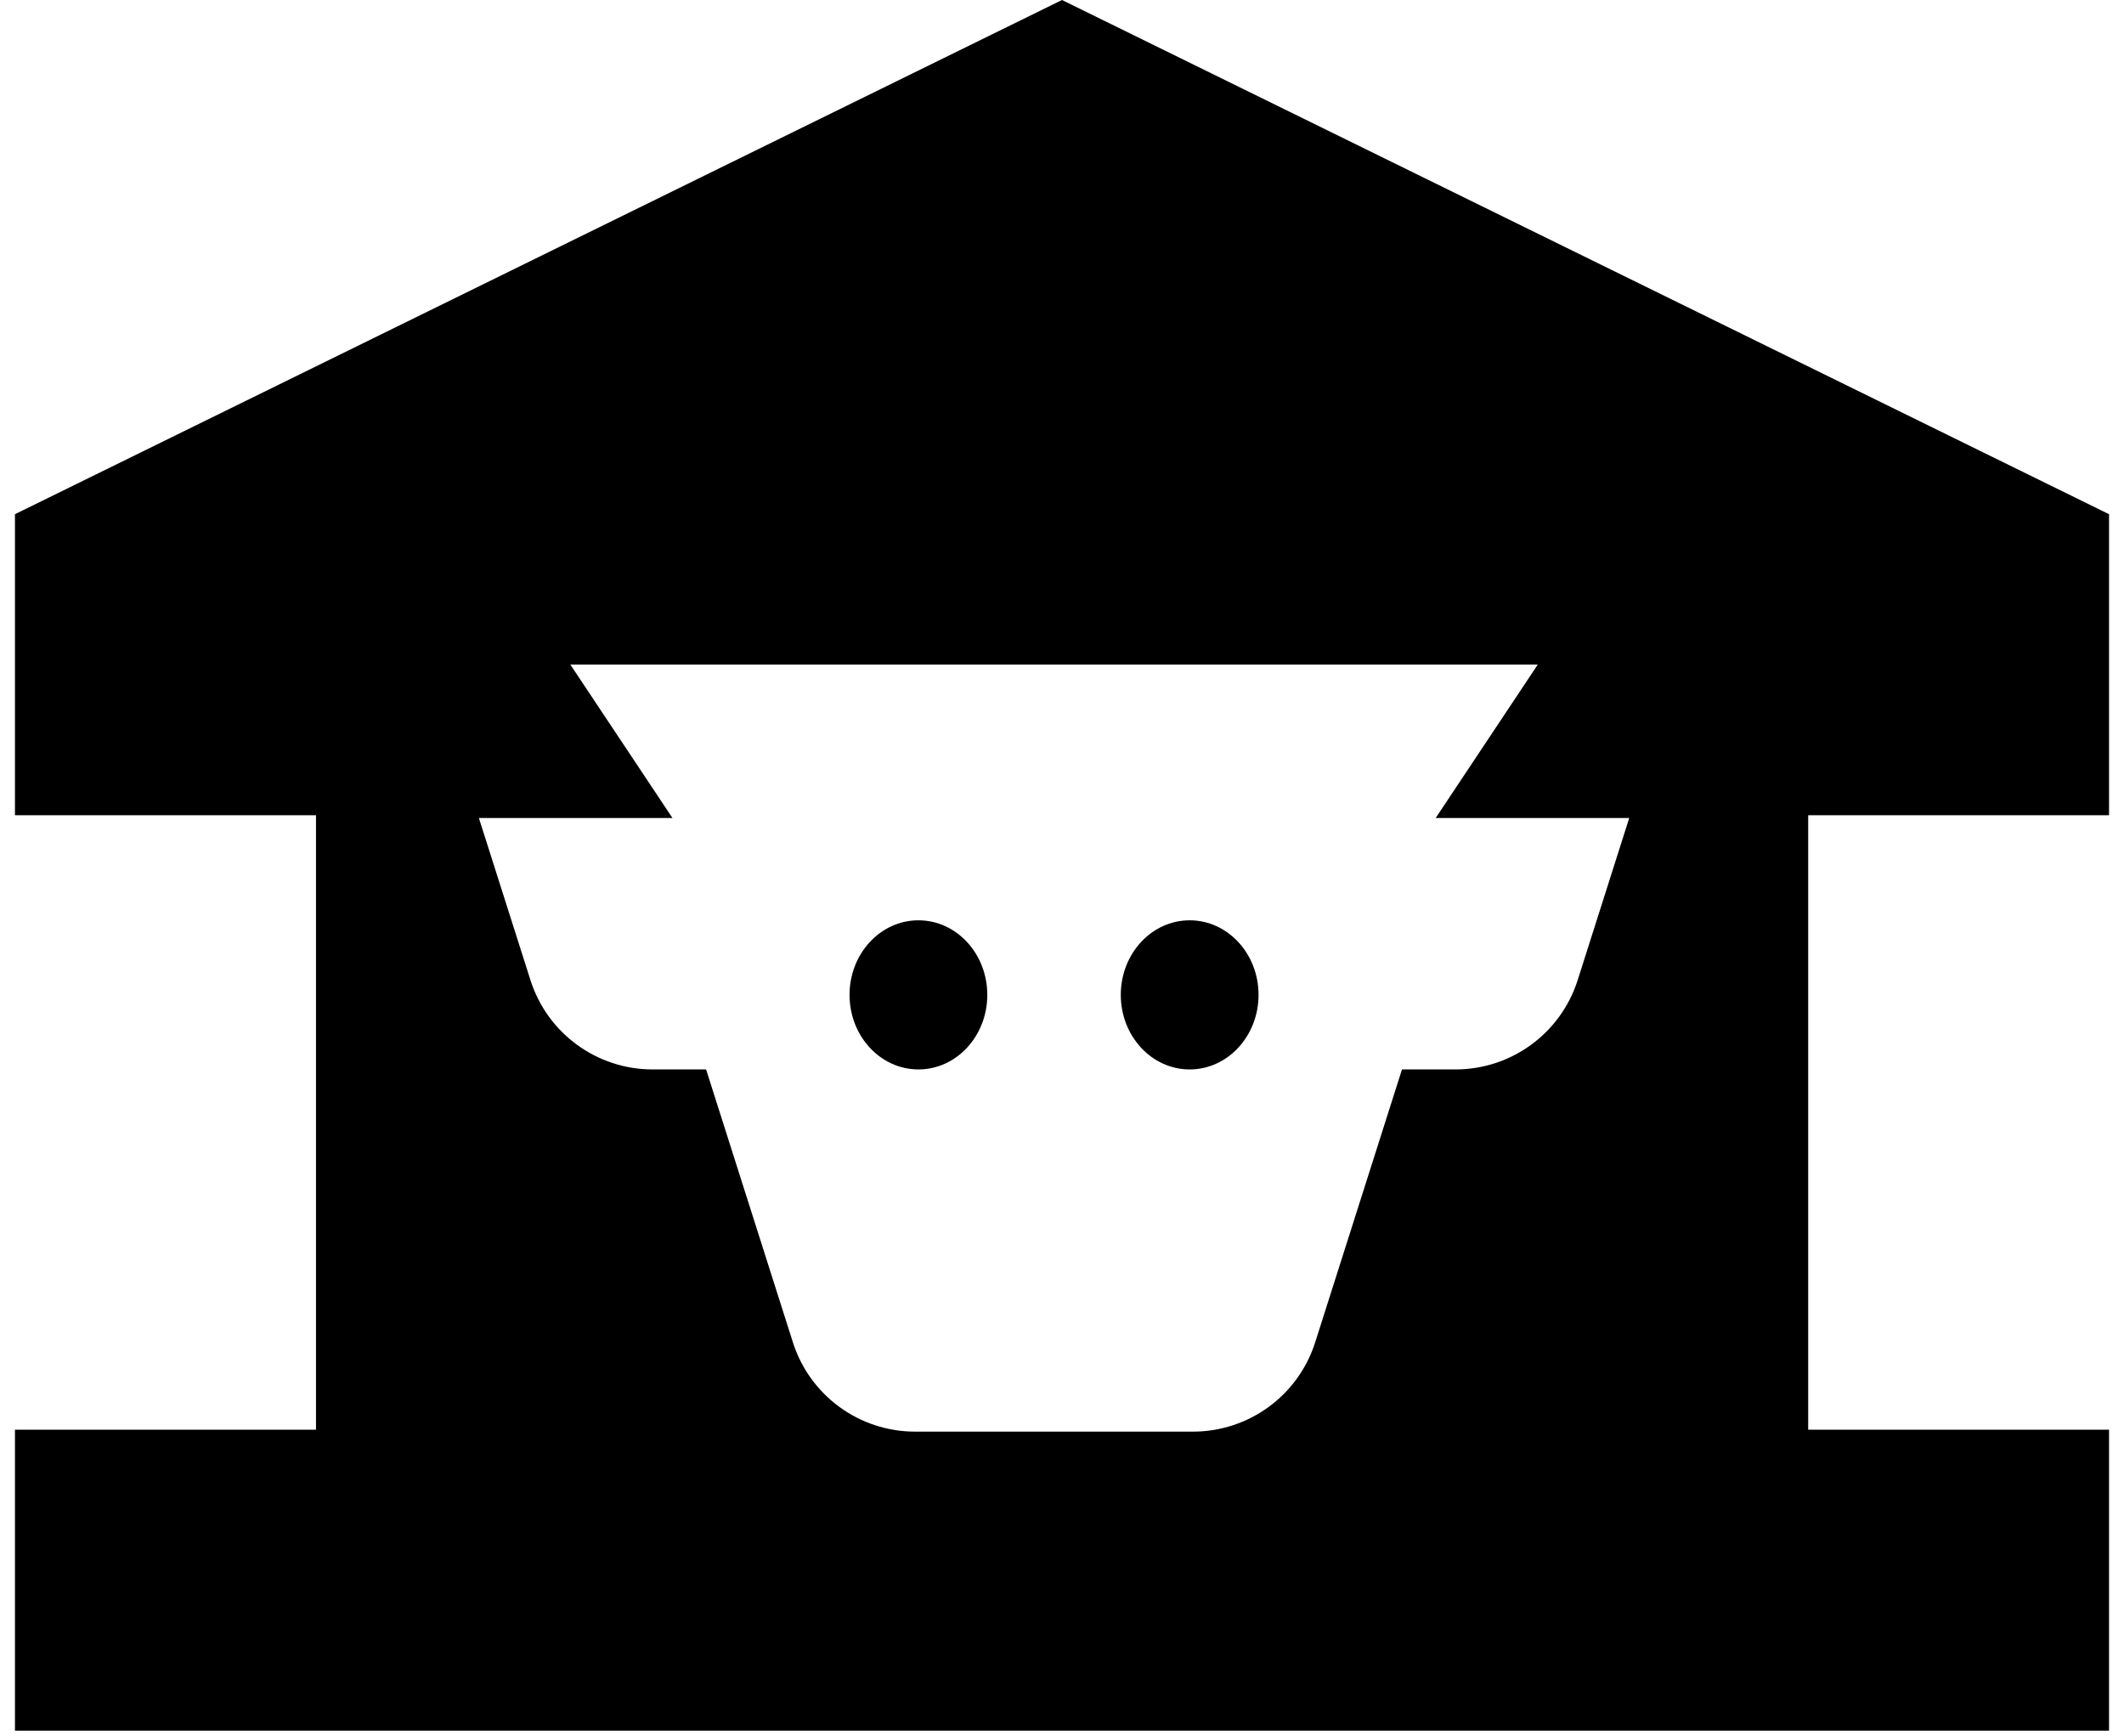
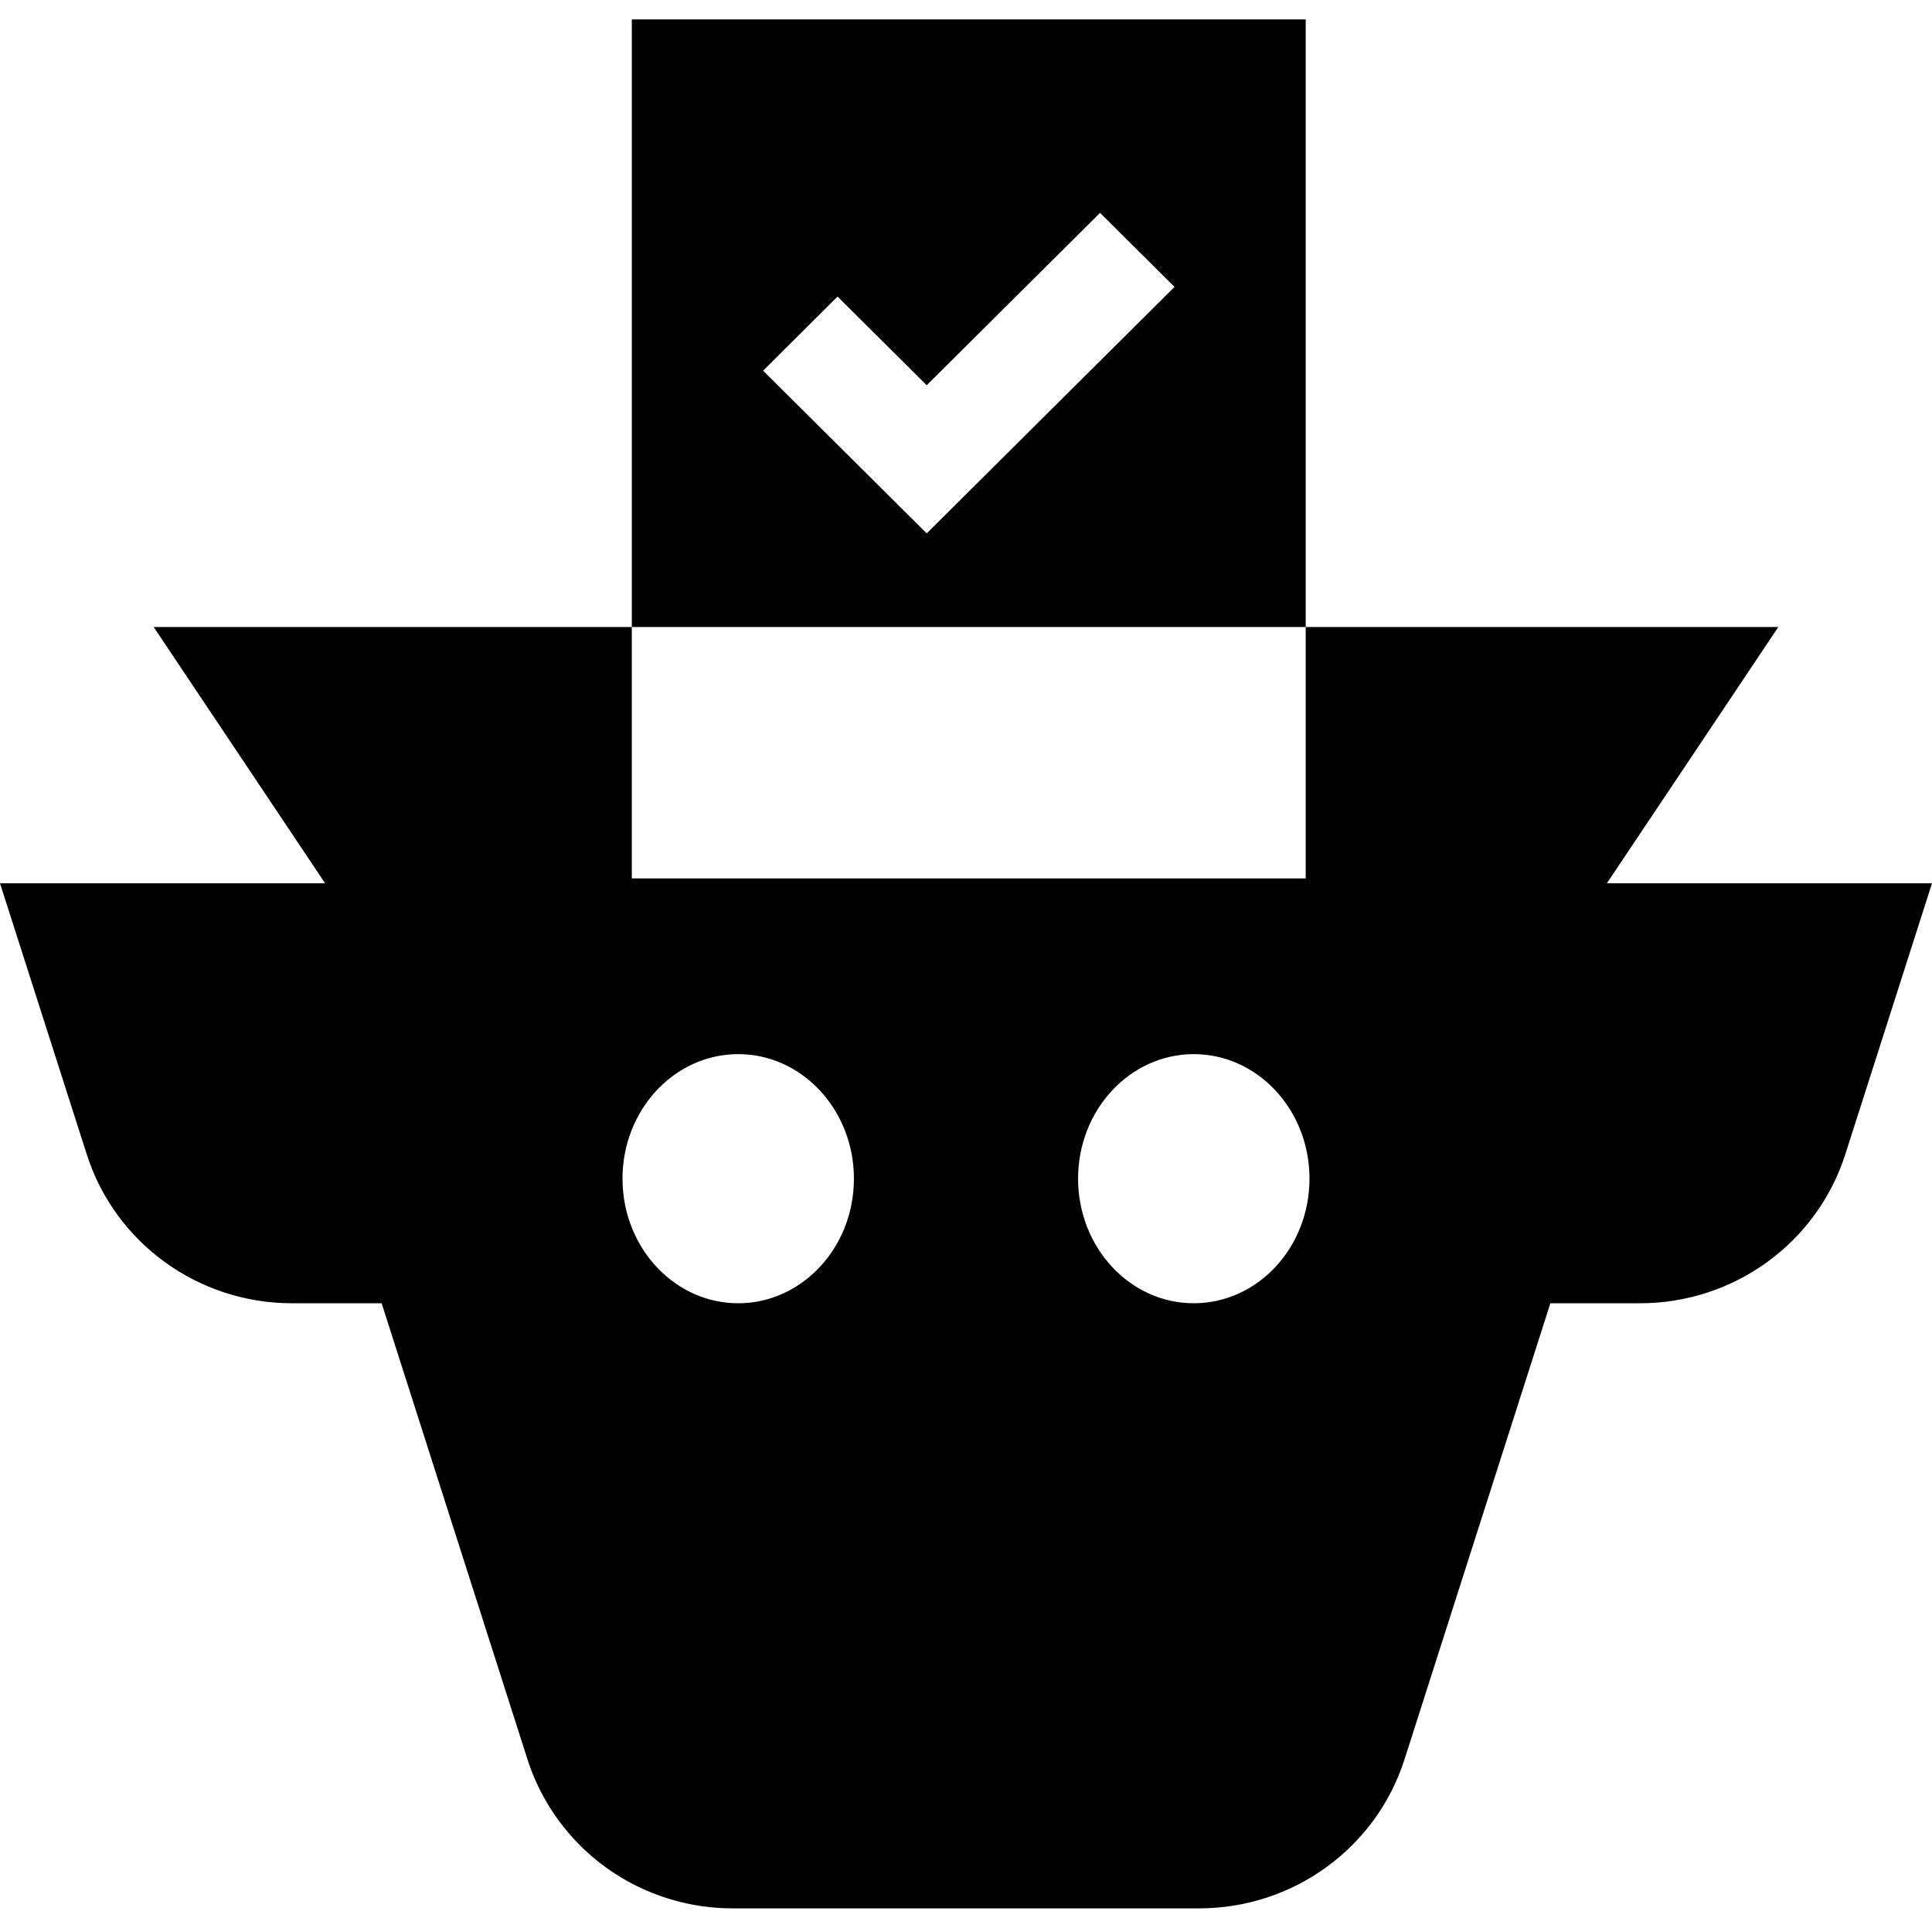
- <svg xmlns="http://www.w3.org/2000/svg" fill="none" viewBox="0 0 71 58">
-   <path fill="currentColor" d="M30.7 35.743c-1.271 0-2.302-1.116-2.302-2.492 0-1.377 1.031-2.492 2.303-2.492 1.271 0 2.302 1.115 2.302 2.492 0 1.376-1.03 2.492-2.302 2.492Zm9.068 0c1.271 0 2.302-1.116 2.302-2.492 0-1.377-1.03-2.492-2.302-2.492s-2.303 1.115-2.303 2.492c0 1.376 1.031 2.492 2.303 2.492Z" />
-   <path fill="currentColor" fill-rule="evenodd" d="M.5 17.186 35.5 0l35 17.186v10.06H60.443v20.538H70.5v10.06H.5v-10.06h10.063V27.246H.5v-10.06Zm26.006 27.682a4.284 4.284 0 0 0 4.086 2.98h9.285a4.285 4.285 0 0 0 4.085-2.98l2.903-9.125h1.785a4.284 4.284 0 0 0 4.086-2.98l1.725-5.423h-6.47l3.412-5.127H19.066l3.413 5.127h-6.471l1.725 5.422a4.284 4.284 0 0 0 4.085 2.981h1.785l2.903 9.125Z" clip-rule="evenodd" />
+ <svg xmlns="http://www.w3.org/2000/svg" fill="none" viewBox="0 0 90 89">
+   <path fill="currentColor" fill-rule="evenodd" d="M29.432.905h31.393V29.21H29.432V.905ZM43.17 24.849l11.543-11.482-3.468-3.45-8.075 8.03-4.154-4.13-3.468 3.452 7.622 7.58ZM29.432 29.21H7.159l7.986 11.94H0l4.04 12.624c1.317 4.133 5.188 6.941 9.56 6.941h4.178l6.794 21.249a9.987 9.987 0 0 0 5.821 6.224c1.165.465 2.43.717 3.74.717h21.733c4.373 0 8.24-2.808 9.562-6.941l6.794-21.249H76.4c4.373 0 8.24-2.808 9.562-6.94L90 41.15H74.855l7.986-11.94H60.825v11.713H29.432V29.211Zm-.433 25.702c0 1.655.643 3.148 1.678 4.206.966.99 2.273 1.597 3.714 1.597 1.222 0 2.349-.44 3.253-1.18 1.3-1.06 2.135-2.735 2.135-4.623 0-3.204-2.415-5.803-5.389-5.803-2.977 0-5.392 2.599-5.392 5.803Zm32.002 0c0 3.205-2.414 5.803-5.392 5.803-2.973 0-5.388-2.598-5.388-5.803 0-3.204 2.415-5.803 5.389-5.803 2.977 0 5.392 2.599 5.392 5.803Z" clip-rule="evenodd" />
</svg>
